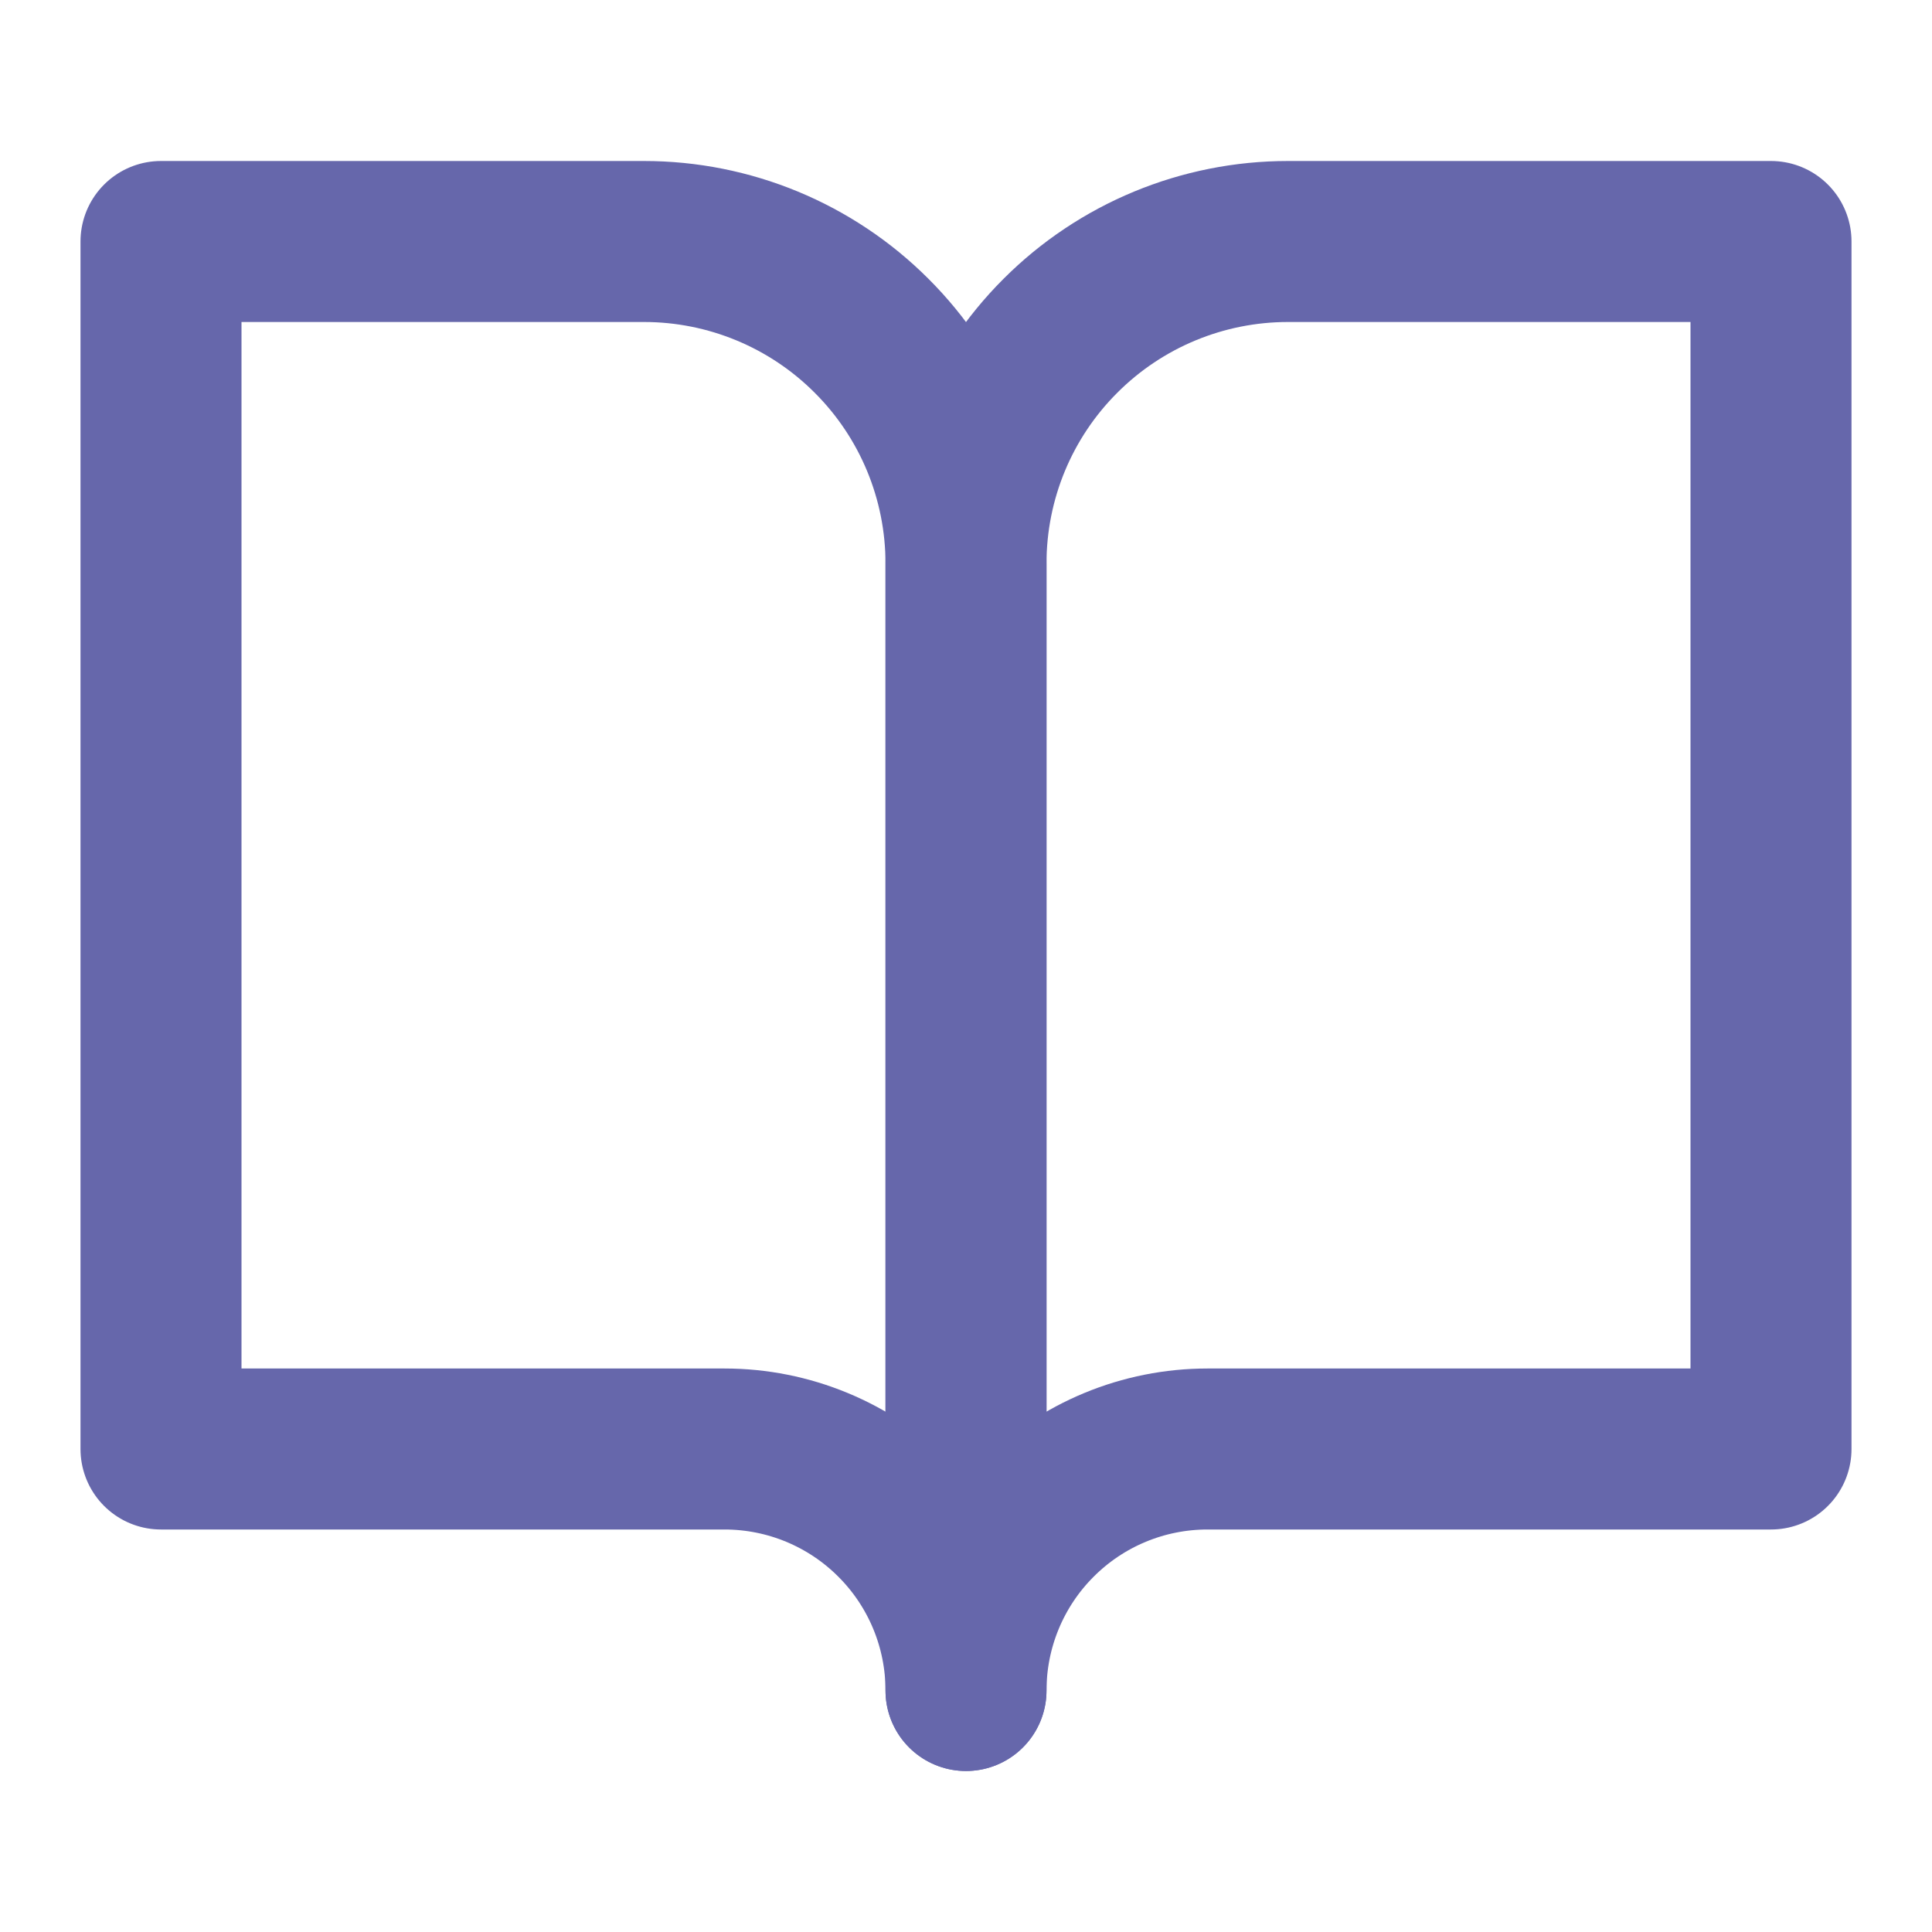
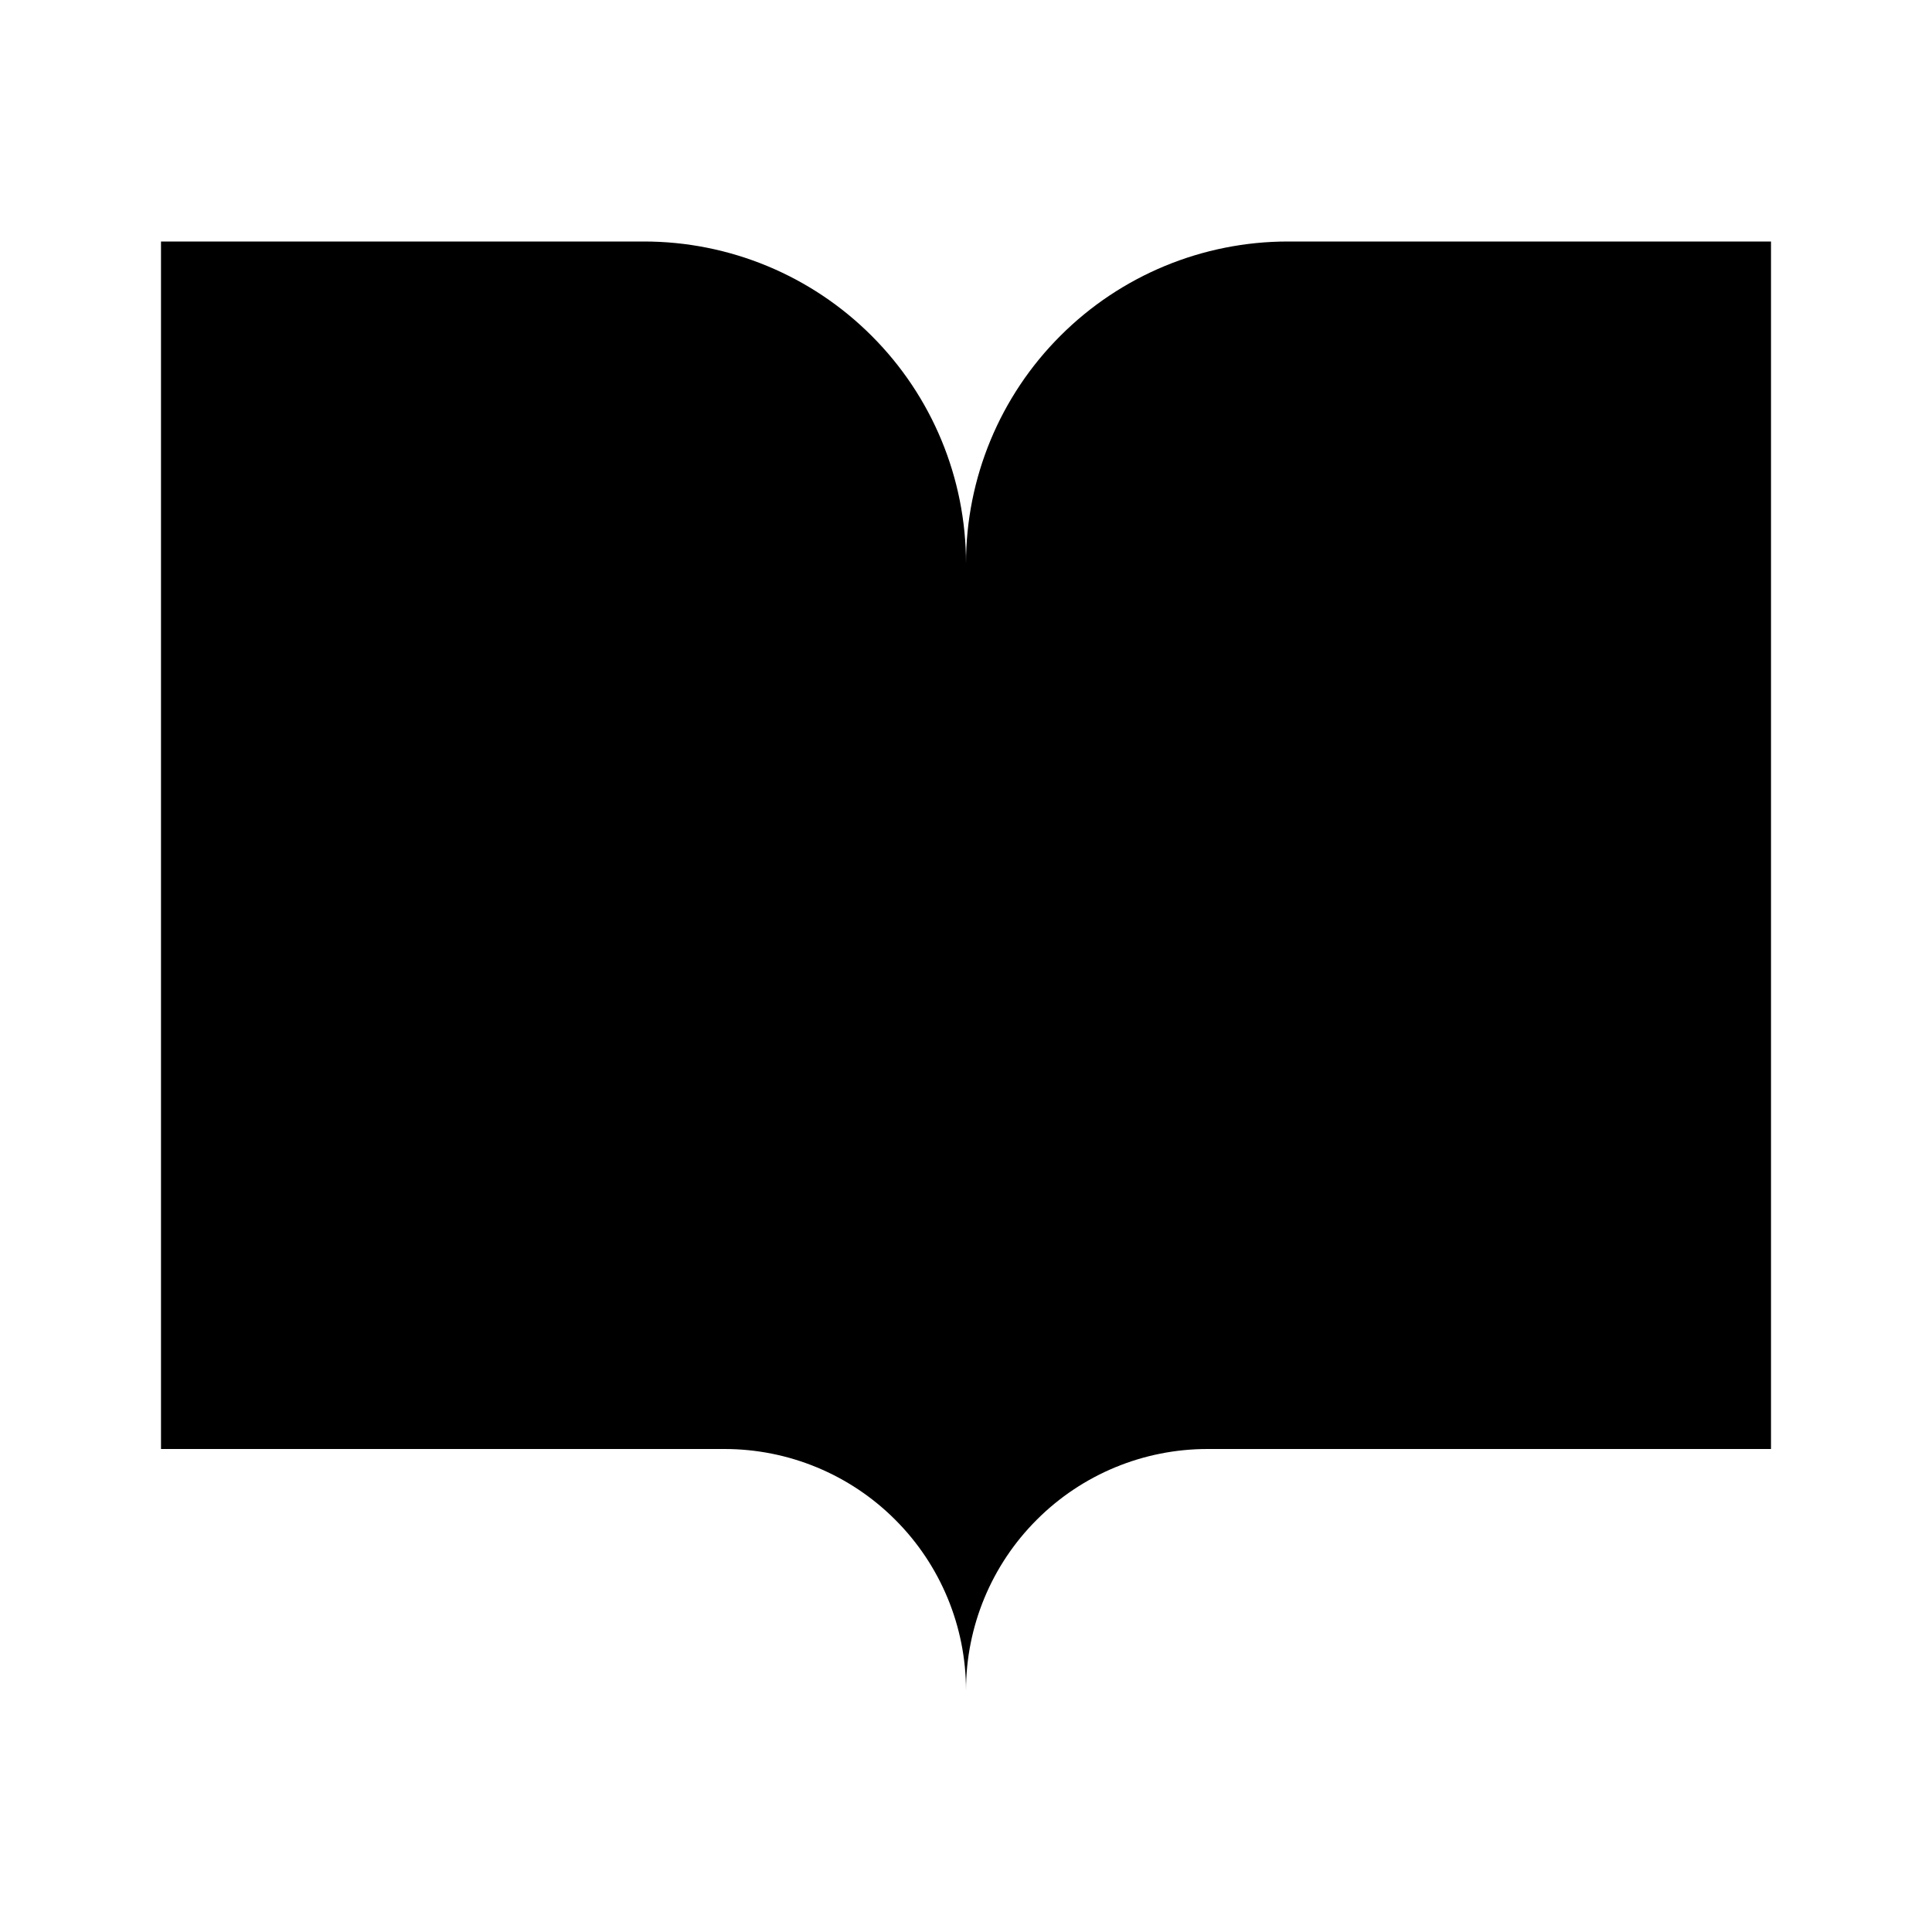
- <svg xmlns="http://www.w3.org/2000/svg" width="24" height="24" viewBox="0 0 24 24" fill="none">
-   <path d="M22 3H16C14.939 3 13.922 3.421 13.172 4.172C12.421 4.922 12 5.939 12 7V21C12 20.204 12.316 19.441 12.879 18.879C13.441 18.316 14.204 18 15 18H22V3Z" stroke="#6667AB" stroke-width="2" stroke-linecap="round" stroke-linejoin="round" />
-   <path d="M2 3H8C9.061 3 10.078 3.421 10.828 4.172C11.579 4.922 12 5.939 12 7V21C12 20.204 11.684 19.441 11.121 18.879C10.559 18.316 9.796 18 9 18H2V3Z" stroke="#6667AB" stroke-width="2" stroke-linecap="round" stroke-linejoin="round" />
+ <svg xmlns="http://www.w3.org/2000/svg" width="24" height="24" viewBox="0 0 24 24" fill="">
+   <path d="M22 3H16C14.939 3 13.922 3.421 13.172 4.172C12.421 4.922 12 5.939 12 7V21C12 20.204 12.316 19.441 12.879 18.879C13.441 18.316 14.204 18 15 18H22V3Z" stroke="" stroke-width="2" stroke-linecap="round" stroke-linejoin="round" />
+   <path d="M2 3H8C9.061 3 10.078 3.421 10.828 4.172C11.579 4.922 12 5.939 12 7V21C12 20.204 11.684 19.441 11.121 18.879C10.559 18.316 9.796 18 9 18H2V3Z" stroke="" stroke-width="2" stroke-linecap="round" stroke-linejoin="round" />
</svg>
